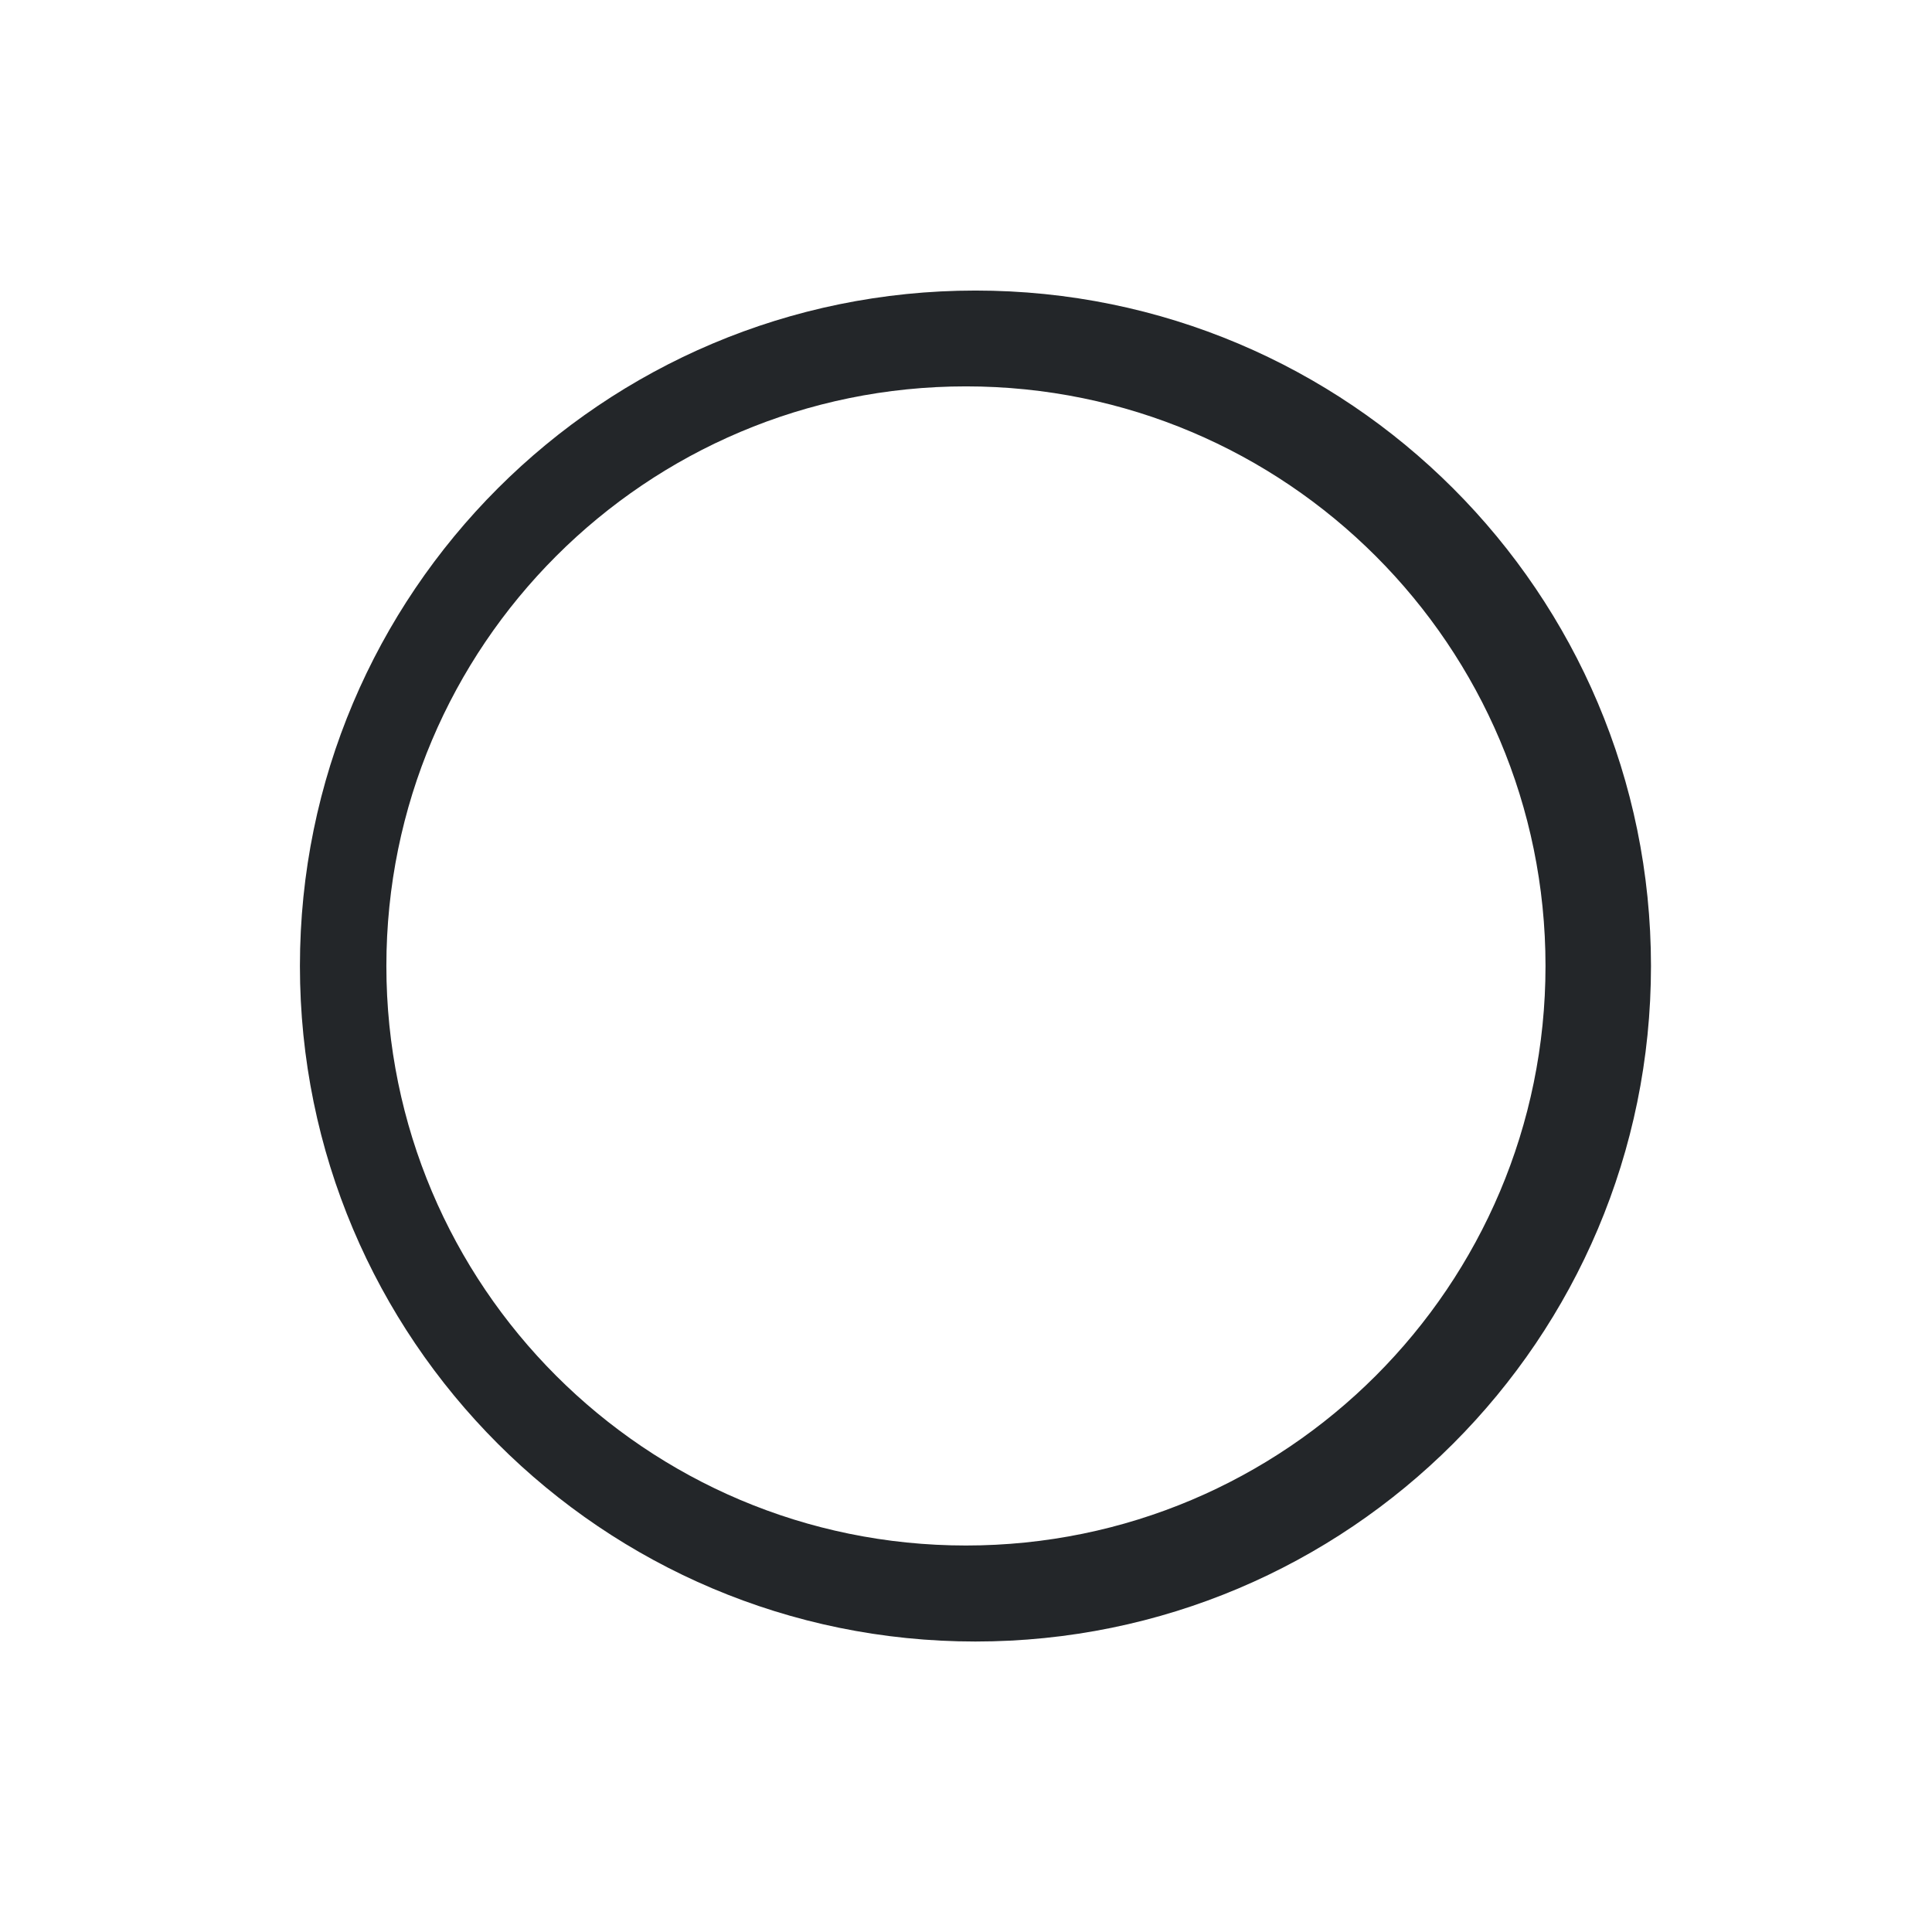
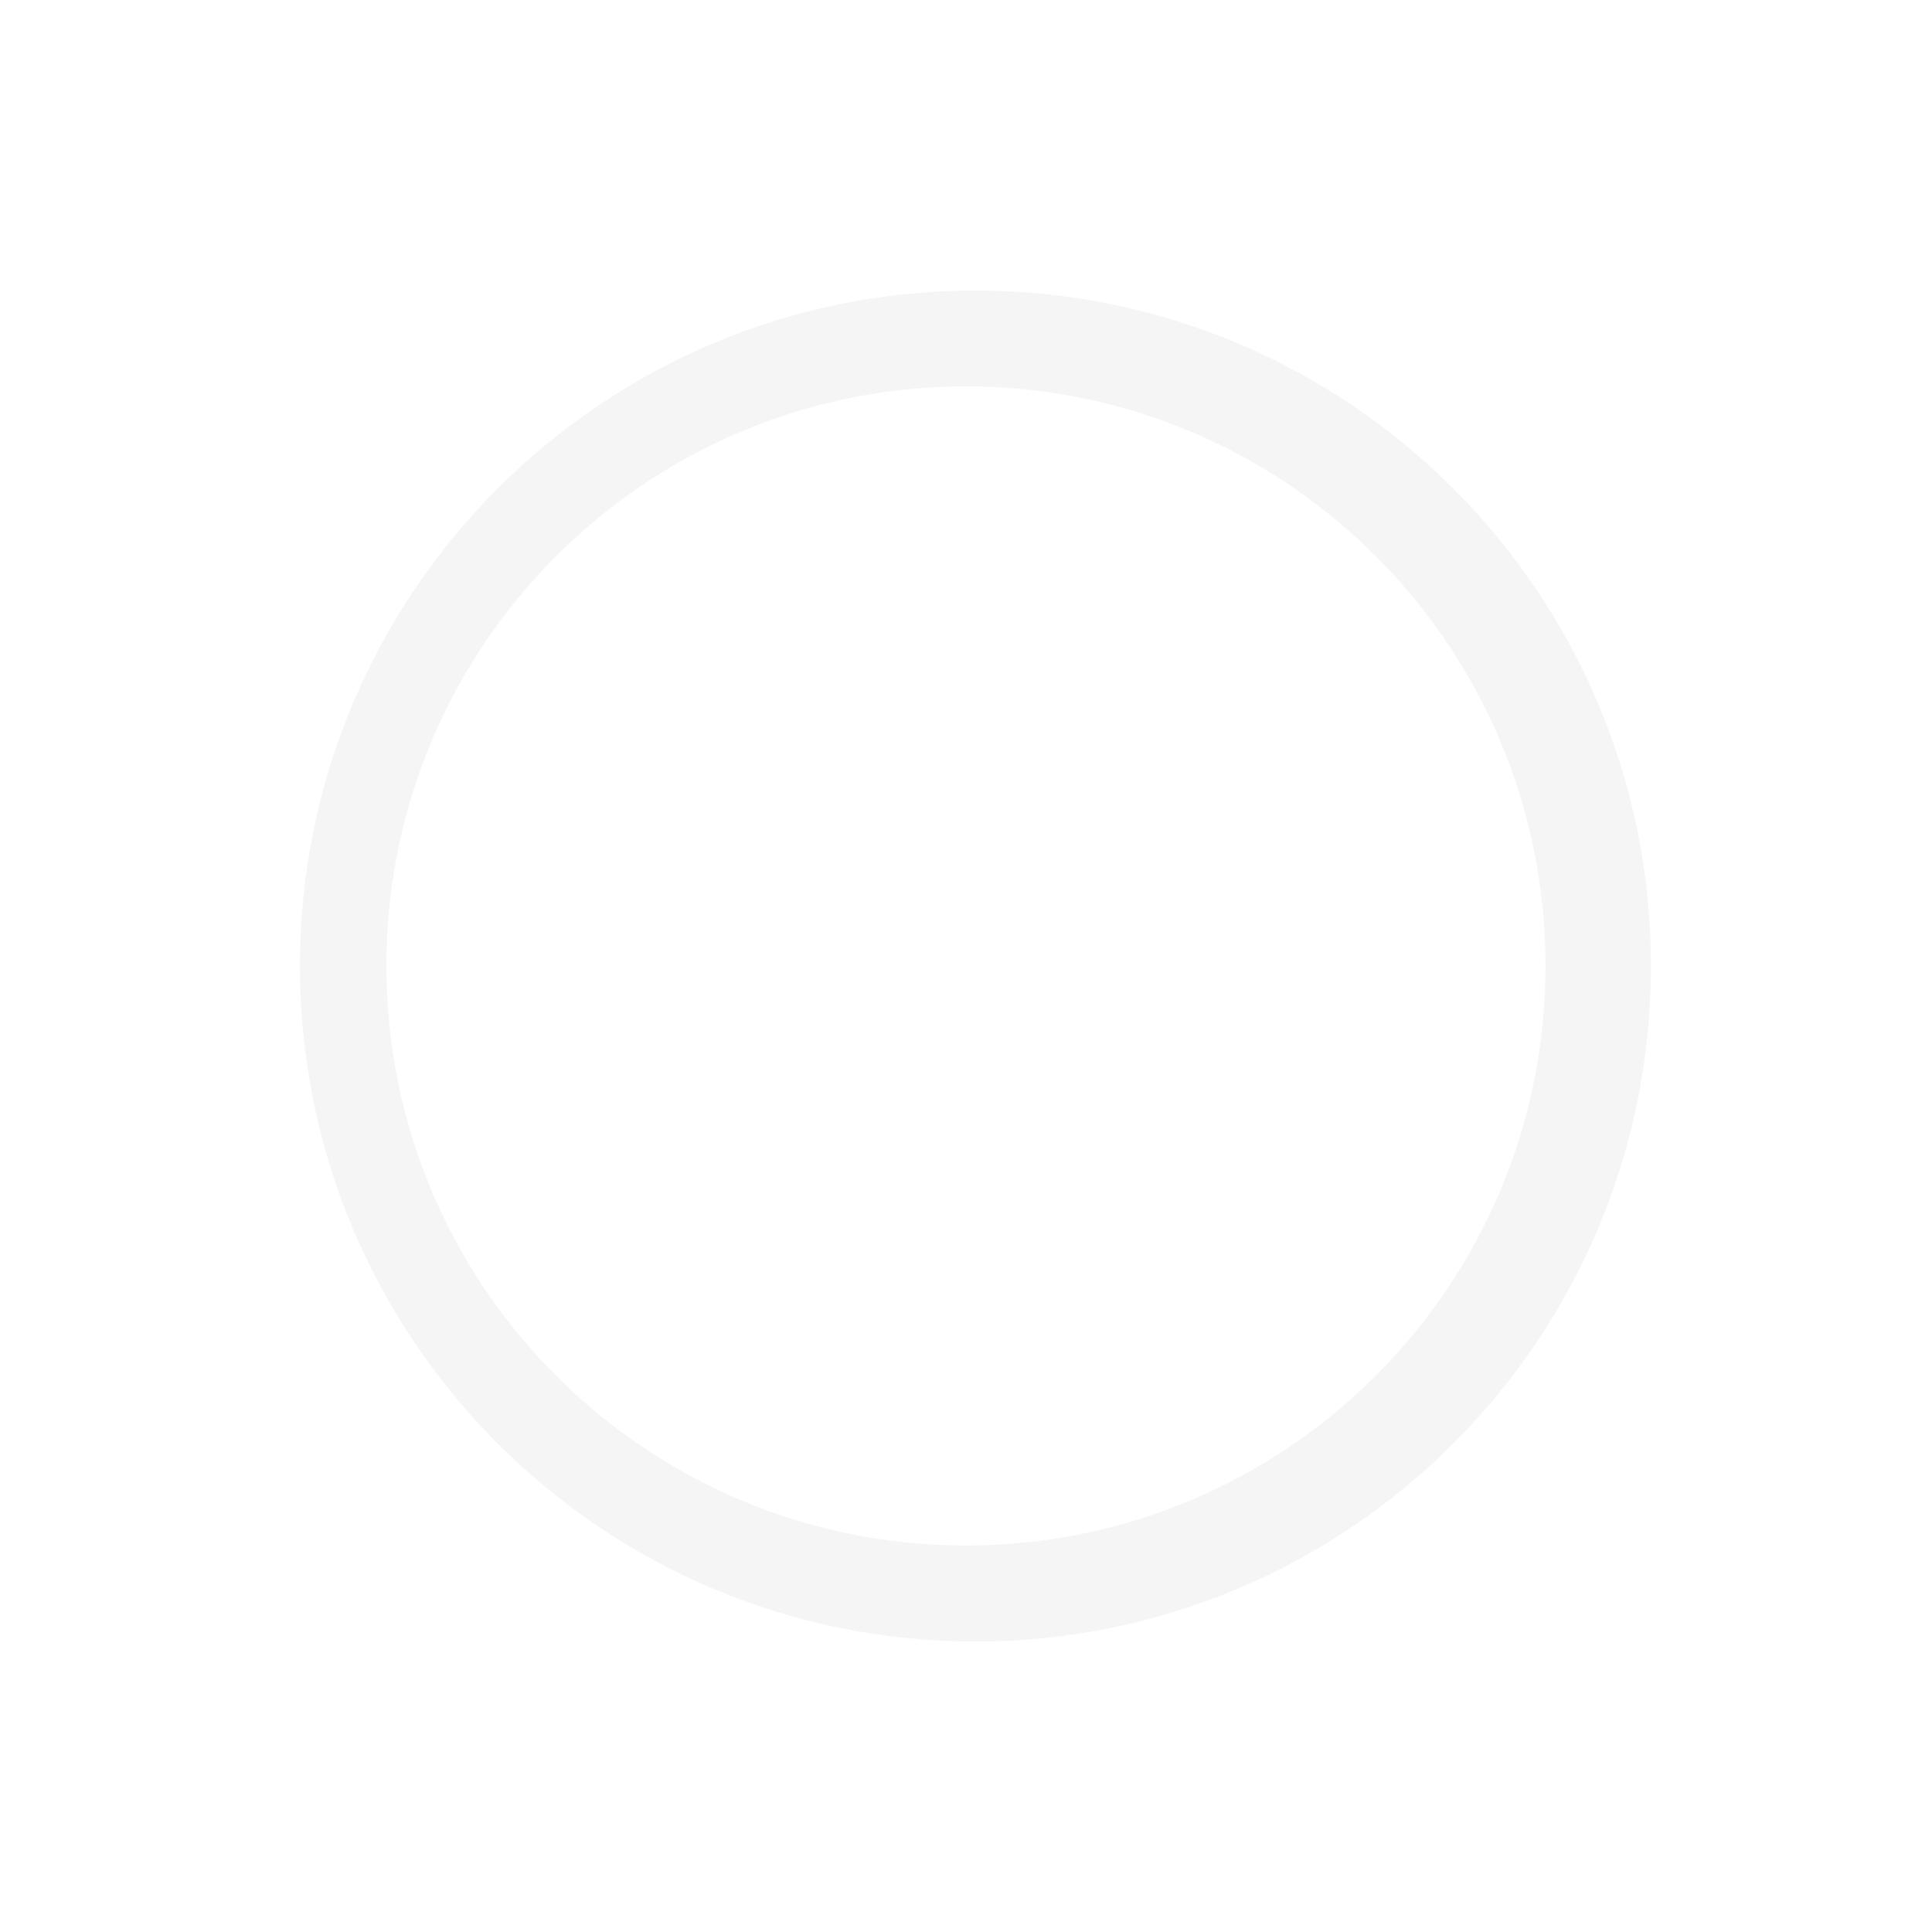
<svg xmlns="http://www.w3.org/2000/svg" width="20" height="20" viewBox="0 0 5.292 5.292" version="1.1" id="svg8">
  <defs id="defs2" />
  <g id="layer1" transform="translate(0,-291.7083)">
    <g id="g847" transform="matrix(0.05207439,0,0,0.05207453,-0.9012516,282.412)">
      <g id="g851">
        <g id="g1059" transform="matrix(1.998622,0,0,1.998619,17.32448,-313.5231)">
          <path style="opacity:1;fill:none;fill-opacity:0.494;stroke:#ffffff00;stroke-width:0.07;stroke-linecap:round;stroke-linejoin:round;stroke-miterlimit:4;stroke-dasharray:none;stroke-dashoffset:0;stroke-opacity:1;paint-order:stroke fill markers" d="M 25.4,271.6 -8.0000008e-7,246.2 H 50.8 Z" id="path883" />
          <path id="path880" d="m 25.4,271.6 25.4,25.4 H 0 Z" style="opacity:1;fill:none;fill-opacity:0.494;stroke:#ffffff00;stroke-width:0.07;stroke-linecap:round;stroke-linejoin:round;stroke-miterlimit:4;stroke-dasharray:none;stroke-dashoffset:0;stroke-opacity:1;paint-order:stroke fill markers" />
          <rect ry="5.053" y="253.849" x="7.649" height="35.529" width="35.529" id="rect870" style="opacity:1;fill:none;fill-opacity:0.494;stroke:#ffffff00;stroke-width:0.062;stroke-linecap:round;stroke-linejoin:round;stroke-miterlimit:4;stroke-dasharray:none;stroke-dashoffset:0;stroke-opacity:1;paint-order:stroke fill markers" />
          <circle r="25.397" cy="271.6" cx="25.4" id="path872" style="opacity:1;fill:none;fill-opacity:0.494;stroke:#ffffff00;stroke-width:0.076;stroke-linecap:round;stroke-linejoin:round;stroke-miterlimit:4;stroke-dasharray:none;stroke-dashoffset:0;stroke-opacity:1;paint-order:stroke fill markers" />
          <circle transform="rotate(-45)" cx="-174.09" cy="210.011" r="12.656" id="path876" style="opacity:1;fill:none;fill-opacity:0.494;stroke:#ffffff00;stroke-width:0.074;stroke-linecap:round;stroke-linejoin:round;stroke-miterlimit:4;stroke-dasharray:none;stroke-dashoffset:0;stroke-opacity:1;paint-order:stroke fill markers" />
          <path id="path904" d="m 25.4,271.6 -25.4,25.4 v -50.8 z" style="opacity:1;fill:none;fill-opacity:0.494;stroke:#ffffff00;stroke-width:0.07;stroke-linecap:round;stroke-linejoin:round;stroke-miterlimit:4;stroke-dasharray:none;stroke-dashoffset:0;stroke-opacity:1;paint-order:stroke fill markers" />
          <path style="opacity:1;fill:none;fill-opacity:0.494;stroke:#ffffff00;stroke-width:0.07;stroke-linecap:round;stroke-linejoin:round;stroke-miterlimit:4;stroke-dasharray:none;stroke-dashoffset:0;stroke-opacity:1;paint-order:stroke fill markers" d="m 25.4,271.6 25.4,-25.4 v 50.8 z" id="path906" />
          <rect ry="5.051" y="256.393" x="2.566" height="30.44" width="45.694" id="rect837" style="opacity:1;fill:none;fill-opacity:0.494;stroke:#ffffff00;stroke-width:0.066;stroke-linecap:round;stroke-linejoin:round;stroke-miterlimit:4;stroke-dasharray:none;stroke-dashoffset:0;stroke-opacity:1;paint-order:stroke fill markers" />
          <rect style="opacity:1;fill:none;fill-opacity:0.494;stroke:#ffffff00;stroke-width:0.066;stroke-linecap:round;stroke-linejoin:round;stroke-miterlimit:4;stroke-dasharray:none;stroke-dashoffset:0;stroke-opacity:1;paint-order:stroke fill markers" id="rect831" width="45.694" height="30.441" x="248.766" y="-40.633" ry="5.051" transform="rotate(90)" />
        </g>
      </g>
    </g>
    <path style="opacity:1;fill:#ffc107;fill-opacity:1;stroke:none;stroke-width:0.386;stroke-miterlimit:4;stroke-dasharray:none;stroke-opacity:1" d="m 50.206,401.677 c 110.217,0.713 55.109,0.356 0,0 z" id="rect997" />
-     <path style="opacity:1;fill:#232629;fill-opacity:1;stroke:none;stroke-width:2.101;stroke-linecap:round;stroke-linejoin:round;stroke-miterlimit:4;stroke-dasharray:none;stroke-dashoffset:0;stroke-opacity:1;paint-order:stroke fill markers" d="M 10.098,3.008 A 6.993,6.993 0 0 0 3.105,10 6.993,6.993 0 0 0 10.098,16.994 6.993,6.993 0 0 0 17.092,10 6.993,6.993 0 0 0 10.098,3.008 Z M 10,4 a 6,6 0 0 1 6,6 6,6 0 0 1 -6,6 6,6 0 0 1 -6,-6 6,6 0 0 1 6,-6 z" transform="matrix(0.2645833,0,0,0.2645833,0,291.7083)" id="path826" />
+     <path style="opacity:1;fill:#f5f5f5;fill-opacity:1;stroke:none;stroke-width:2.101;stroke-linecap:round;stroke-linejoin:round;stroke-miterlimit:4;stroke-dasharray:none;stroke-dashoffset:0;stroke-opacity:1;paint-order:stroke fill markers" d="M 10.098,3.008 A 6.993,6.993 0 0 0 3.105,10 6.993,6.993 0 0 0 10.098,16.994 6.993,6.993 0 0 0 17.092,10 6.993,6.993 0 0 0 10.098,3.008 Z M 10,4 a 6,6 0 0 1 6,6 6,6 0 0 1 -6,6 6,6 0 0 1 -6,-6 6,6 0 0 1 6,-6 z" transform="matrix(0.2645833,0,0,0.2645833,0,291.7083)" id="path826" />
  </g>
</svg>
